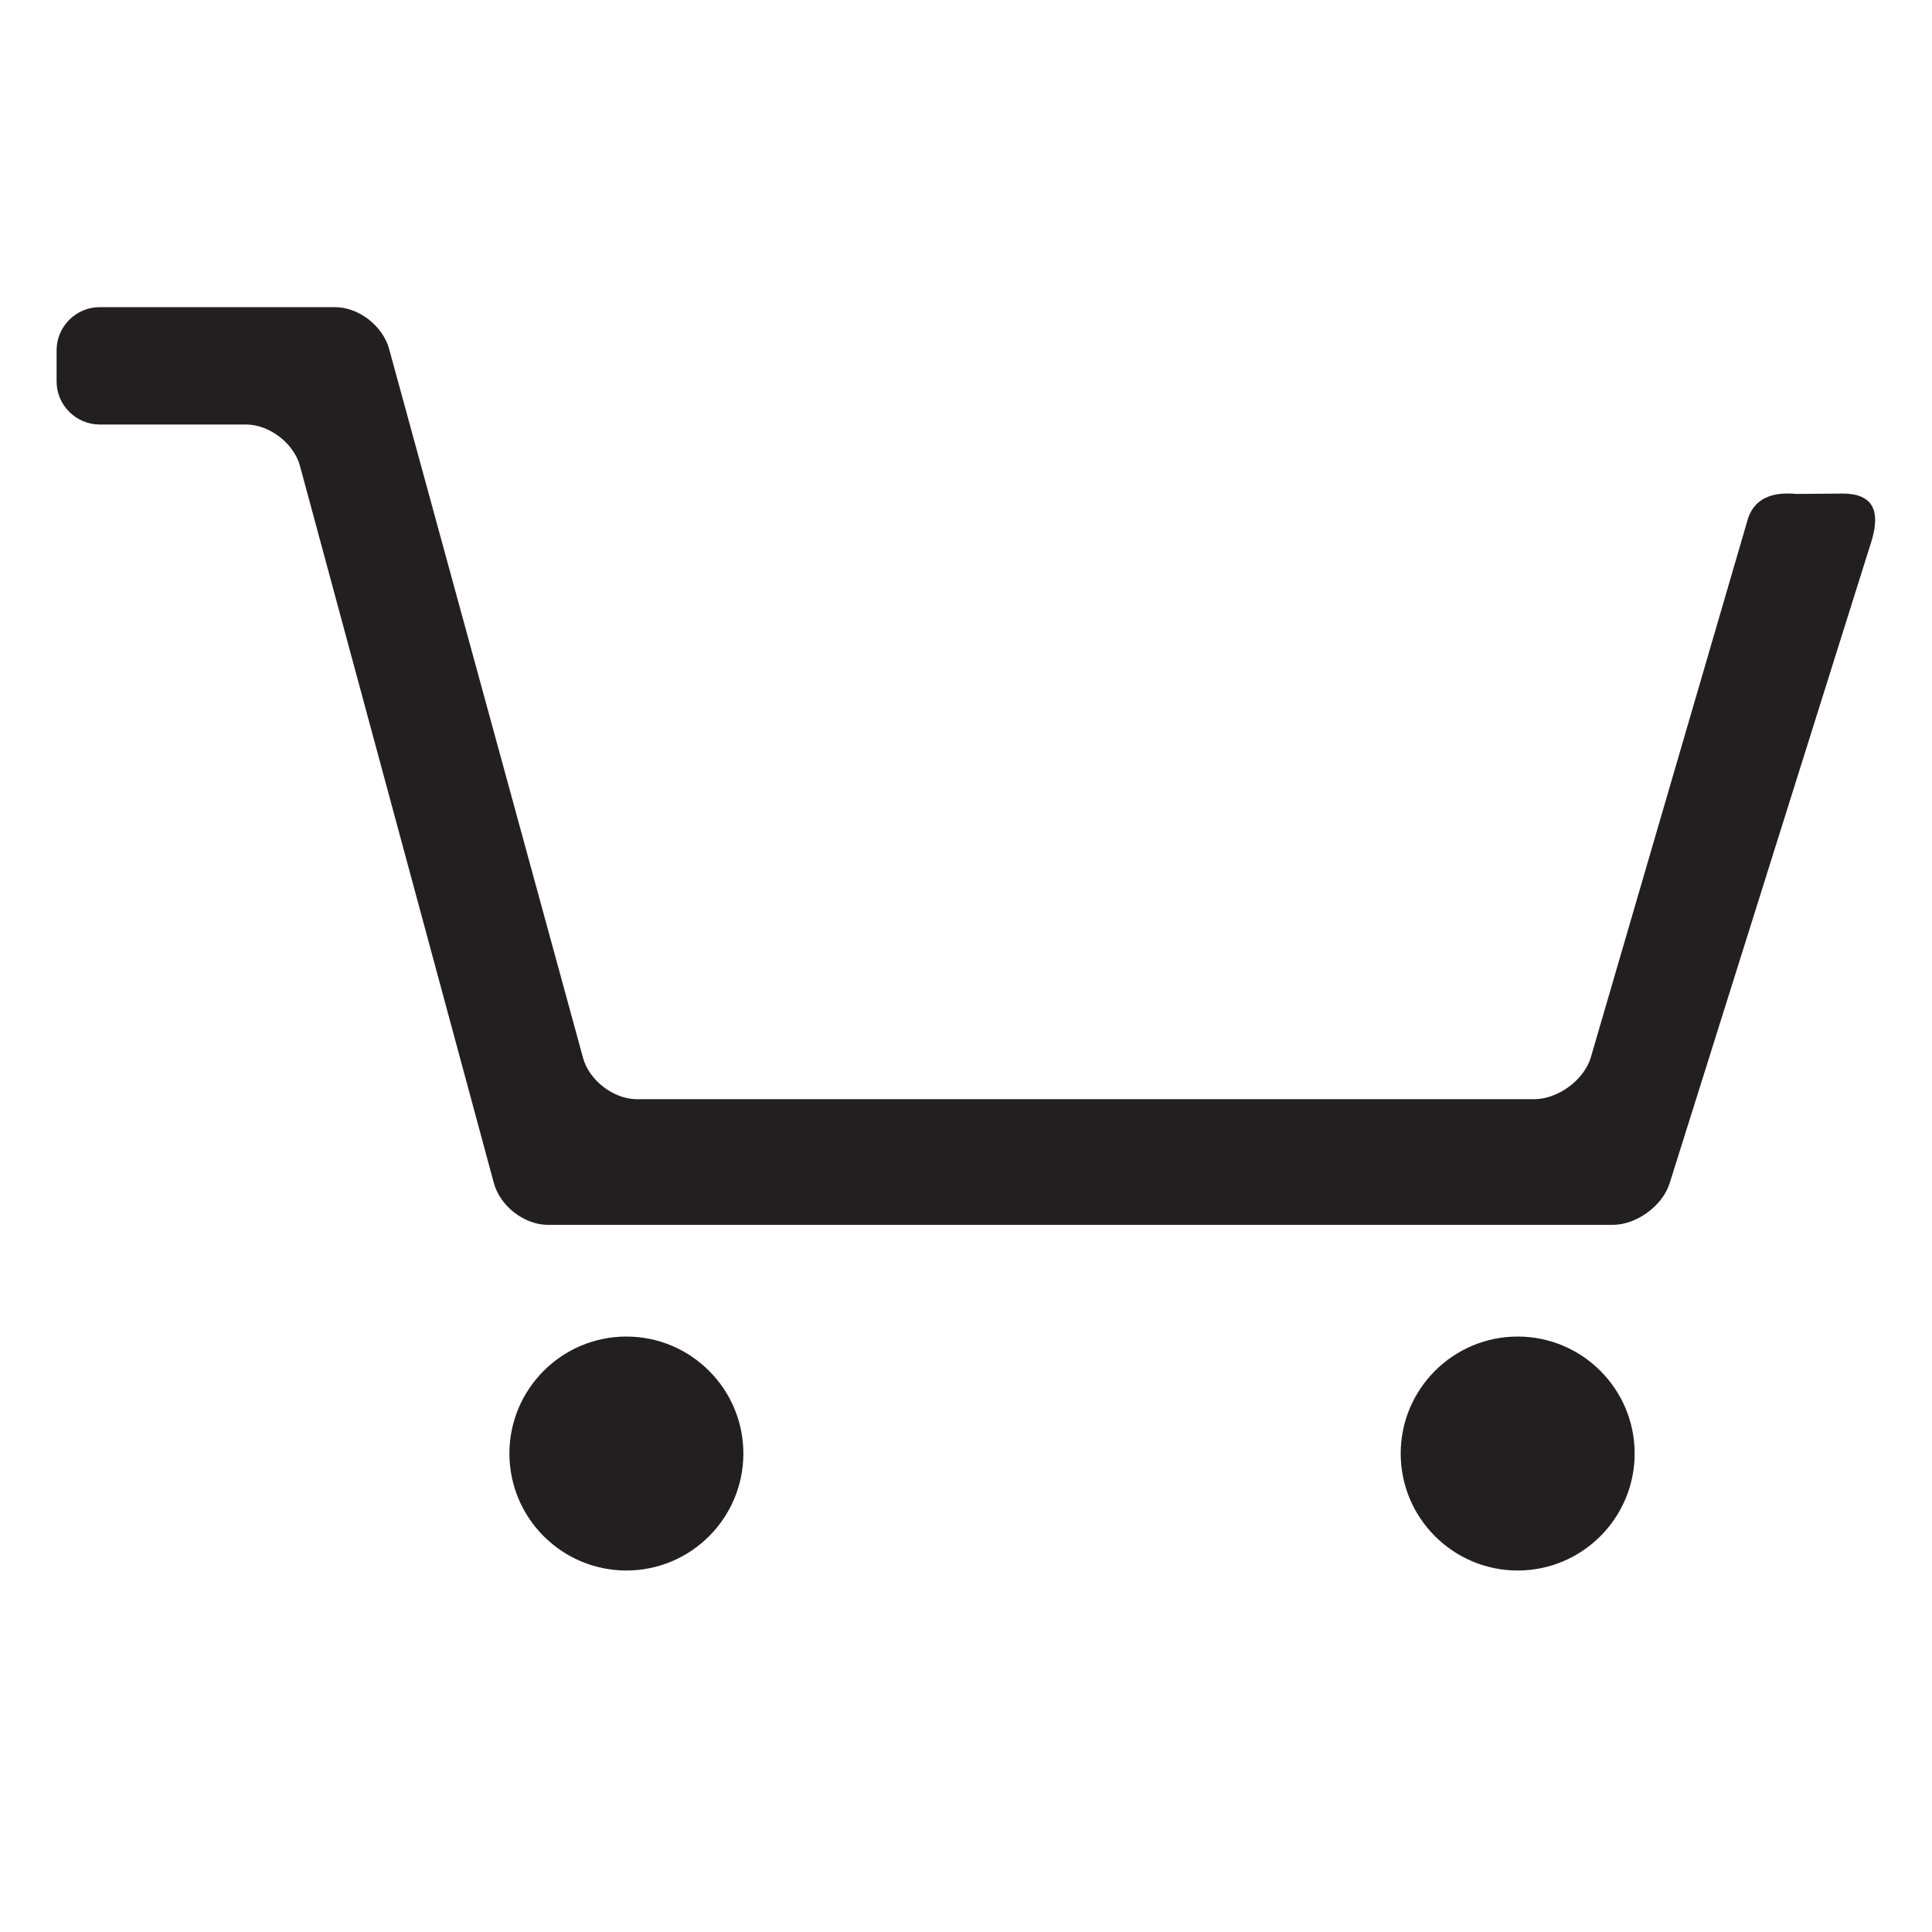
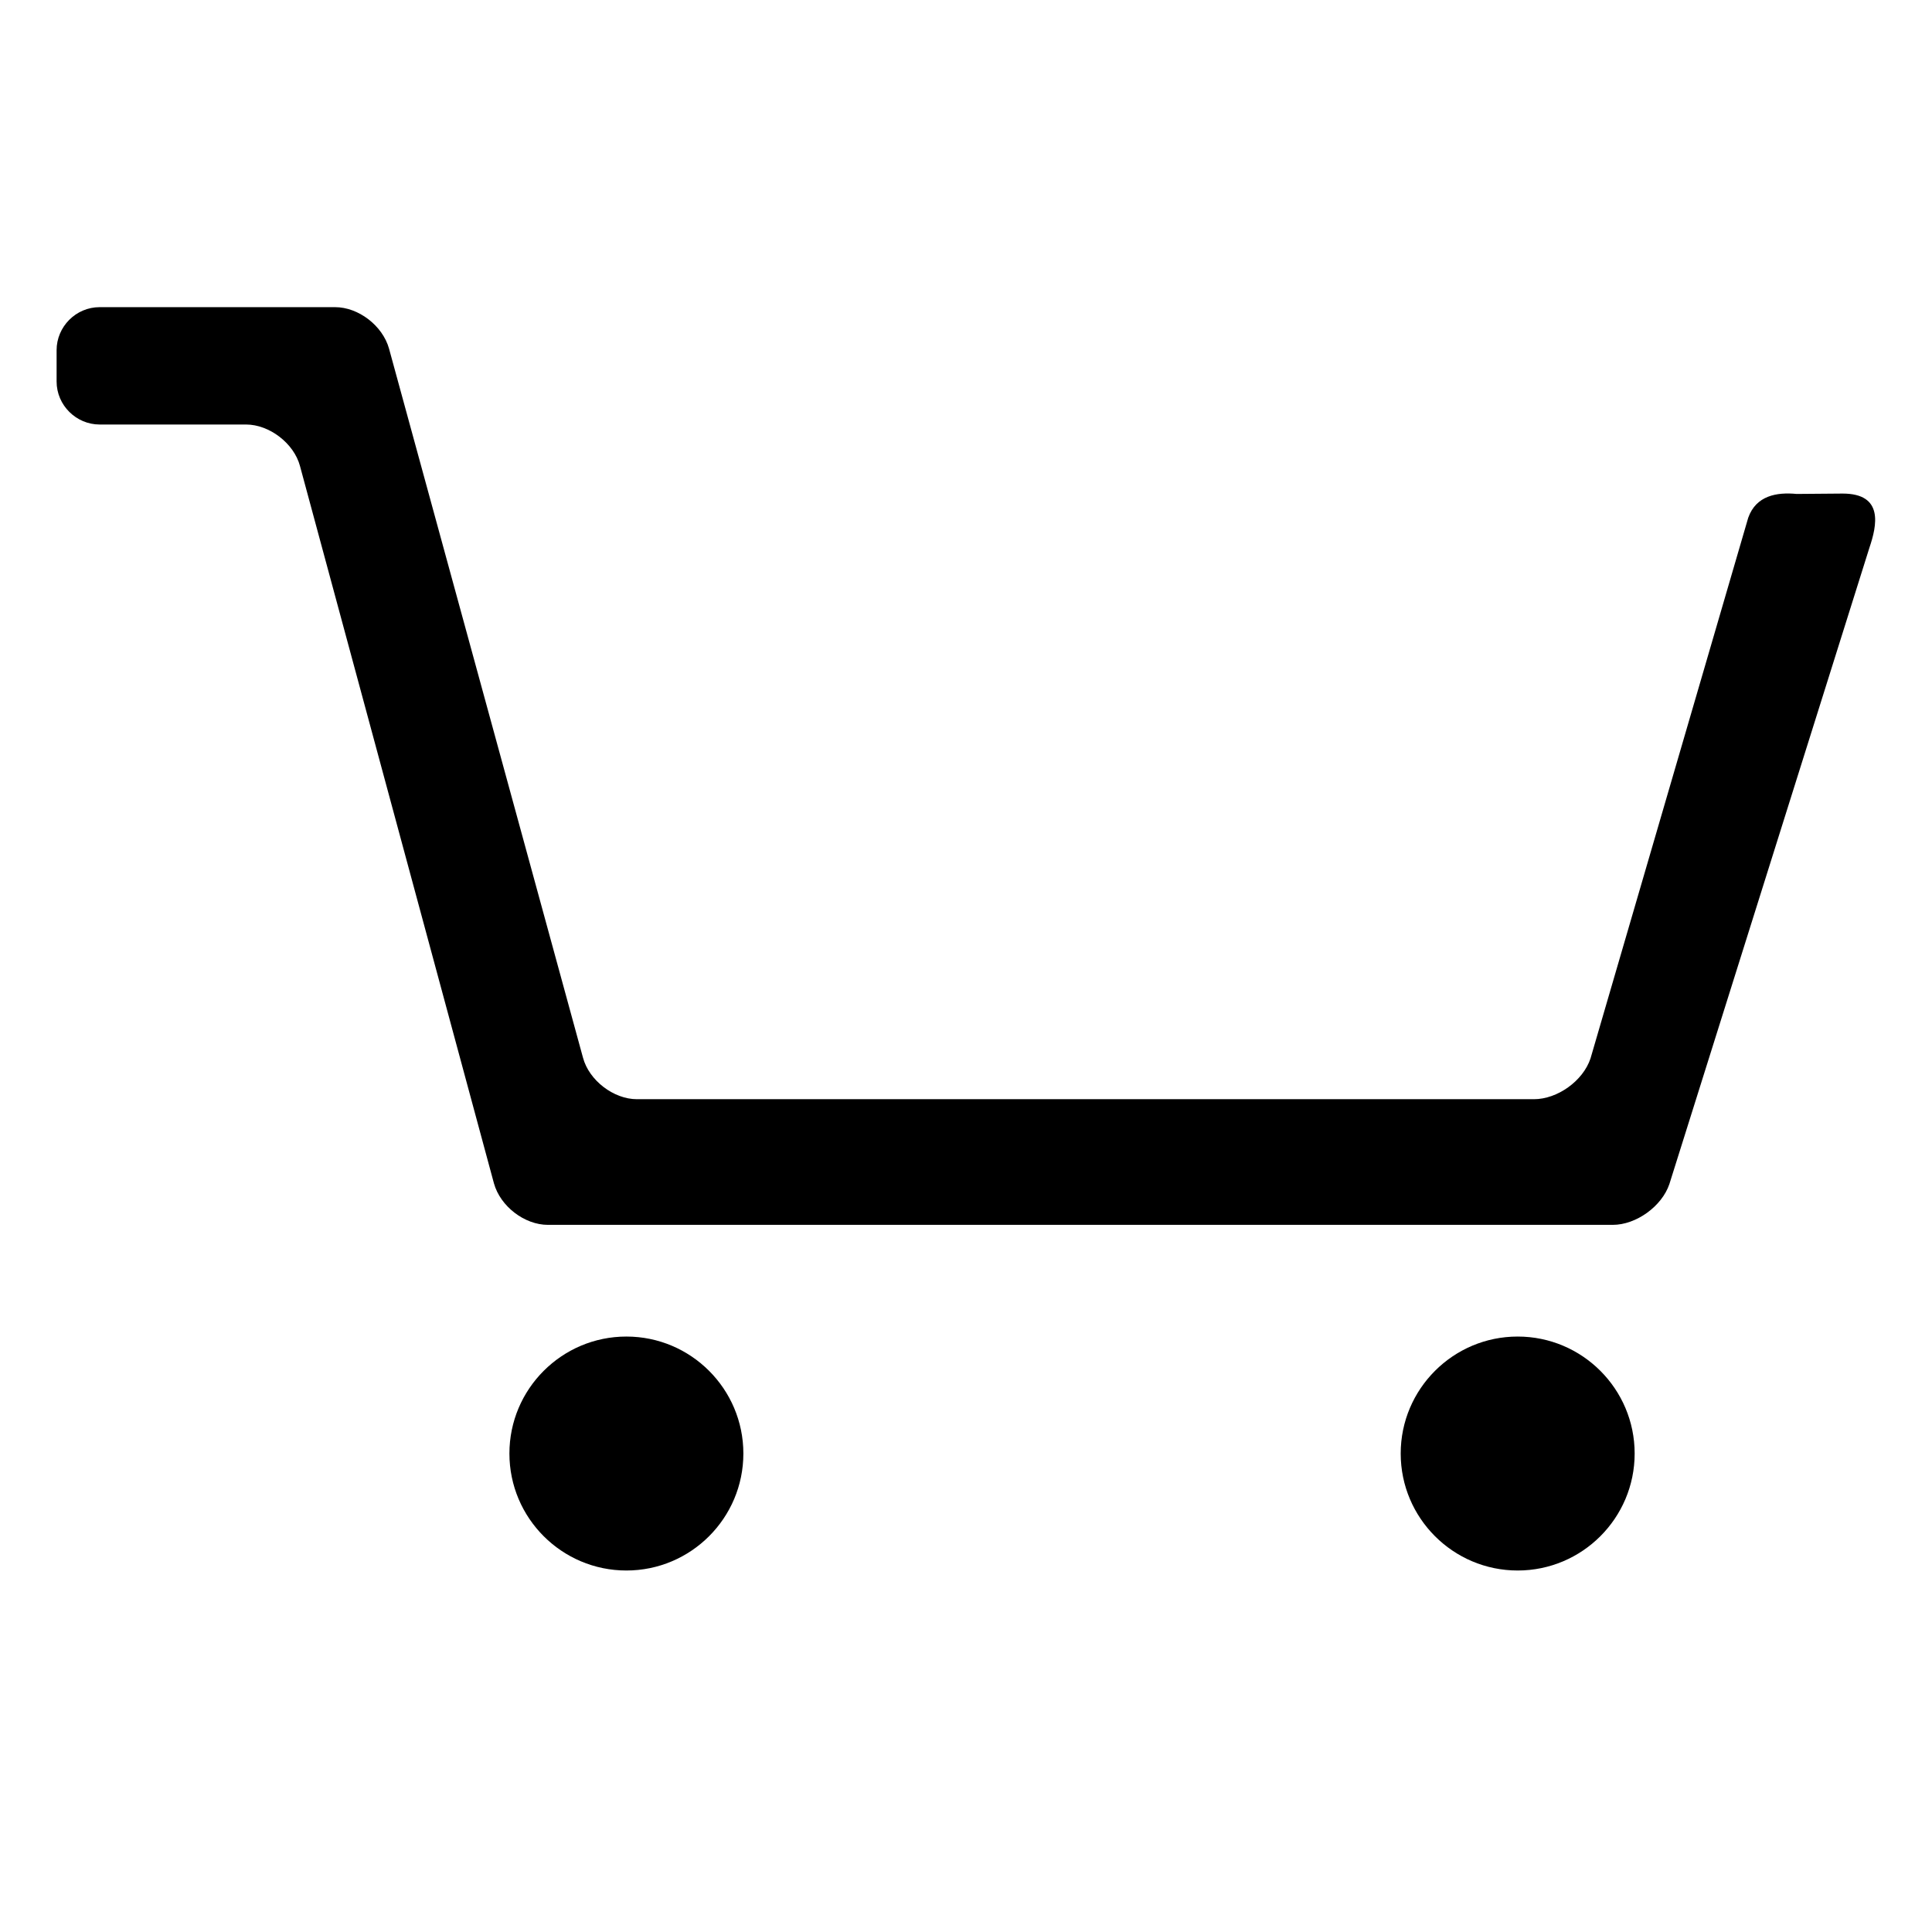
<svg xmlns="http://www.w3.org/2000/svg" version="1.1" id="Layer_1" x="0px" y="0px" viewBox="0 0 512 512" style="enable-background:new 0 0 512 512;" xml:space="preserve">
-   <style type="text/css">
- 	.st0{fill:#231F20;}
- </style>
  <g>
-     <path class="st0" d="M442.4,313.8c-2,5.9-8.8,10.8-15,10.8H145.2c-6.2,0-12.6-4.9-14.3-11L79.5,123.5c-1.6-6-8.1-11-14.3-11H26.4   c-6.2,0-11.4-5.1-11.4-11.4v-8.3c0-6.2,5.1-11.4,11.4-11.4h62.4c6.2,0,12.6,4.9,14.3,11l51.4,187.9c1.6,6,8.1,11,14.3,11h237.7   c6.2,0,13-4.8,15-10.8l41.8-143.3c2.1-5.9,7.6-6.8,12.8-6.3l12.2-0.1c11,0,9.1,8.5,7.1,14.4L442.4,313.8z" />
-     <path class="st0" d="M197,385.2c0,17.1-13.9,31-31,31s-31-13.9-31-31c0-17.1,13.9-31,31-31S197,368.1,197,385.2z" />
-     <path class="st0" d="M433.2,385.2c0,17.1-13.9,31-31,31s-31-13.9-31-31c0-17.1,13.9-31,31-31C419.3,354.2,433.2,368.1,433.2,385.2z   " />
+     <path d="M442.4,313.8c-2,5.9-8.8,10.8-15,10.8H145.2c-6.2,0-12.6-4.9-14.3-11L79.5,123.5c-1.6-6-8.1-11-14.3-11H26.4   c-6.2,0-11.4-5.1-11.4-11.4v-8.3c0-6.2,5.1-11.4,11.4-11.4h62.4c6.2,0,12.6,4.9,14.3,11l51.4,187.9c1.6,6,8.1,11,14.3,11h237.7   c6.2,0,13-4.8,15-10.8l41.8-143.3c2.1-5.9,7.6-6.8,12.8-6.3l12.2-0.1c11,0,9.1,8.5,7.1,14.4L442.4,313.8z" />
+     <path d="M197,385.2c0,17.1-13.9,31-31,31s-31-13.9-31-31s13.9-31,31-31S197,368.1,197,385.2z" />
+     <path d="M433.2,385.2c0,17.1-13.9,31-31,31s-31-13.9-31-31s13.9-31,31-31C419.3,354.2,433.2,368.1,433.2,385.2z" />
  </g>
</svg>
